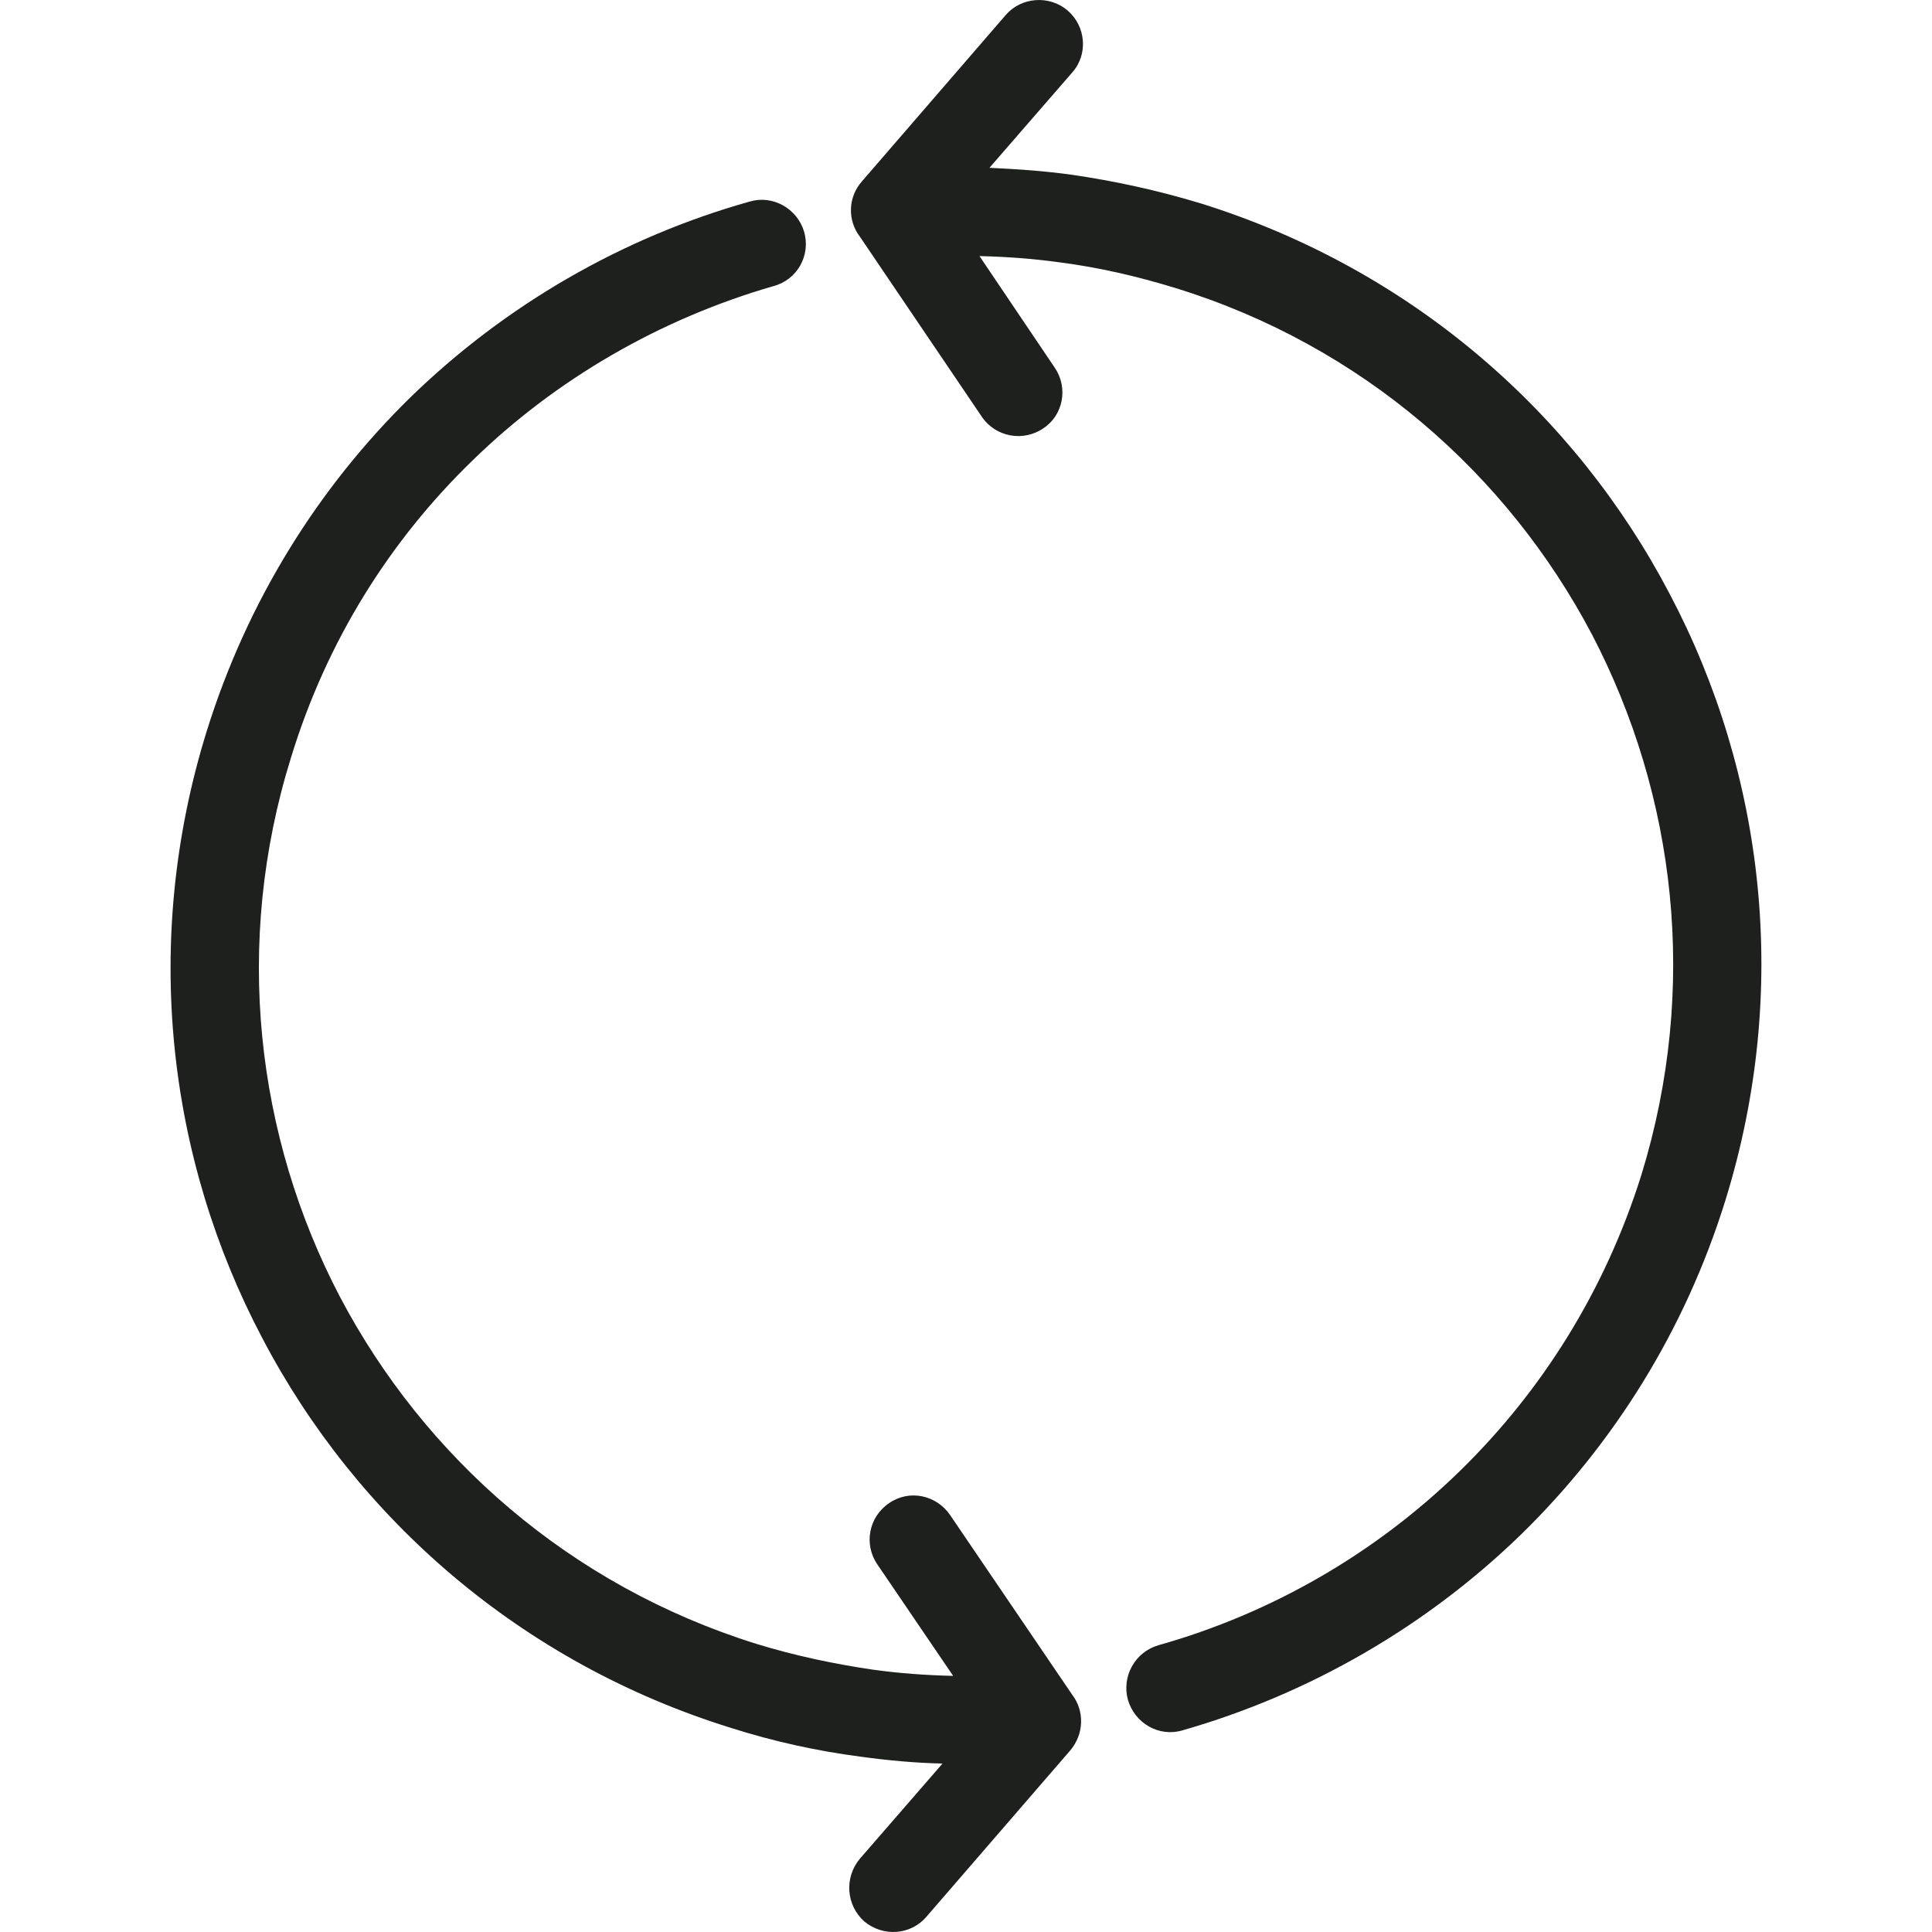
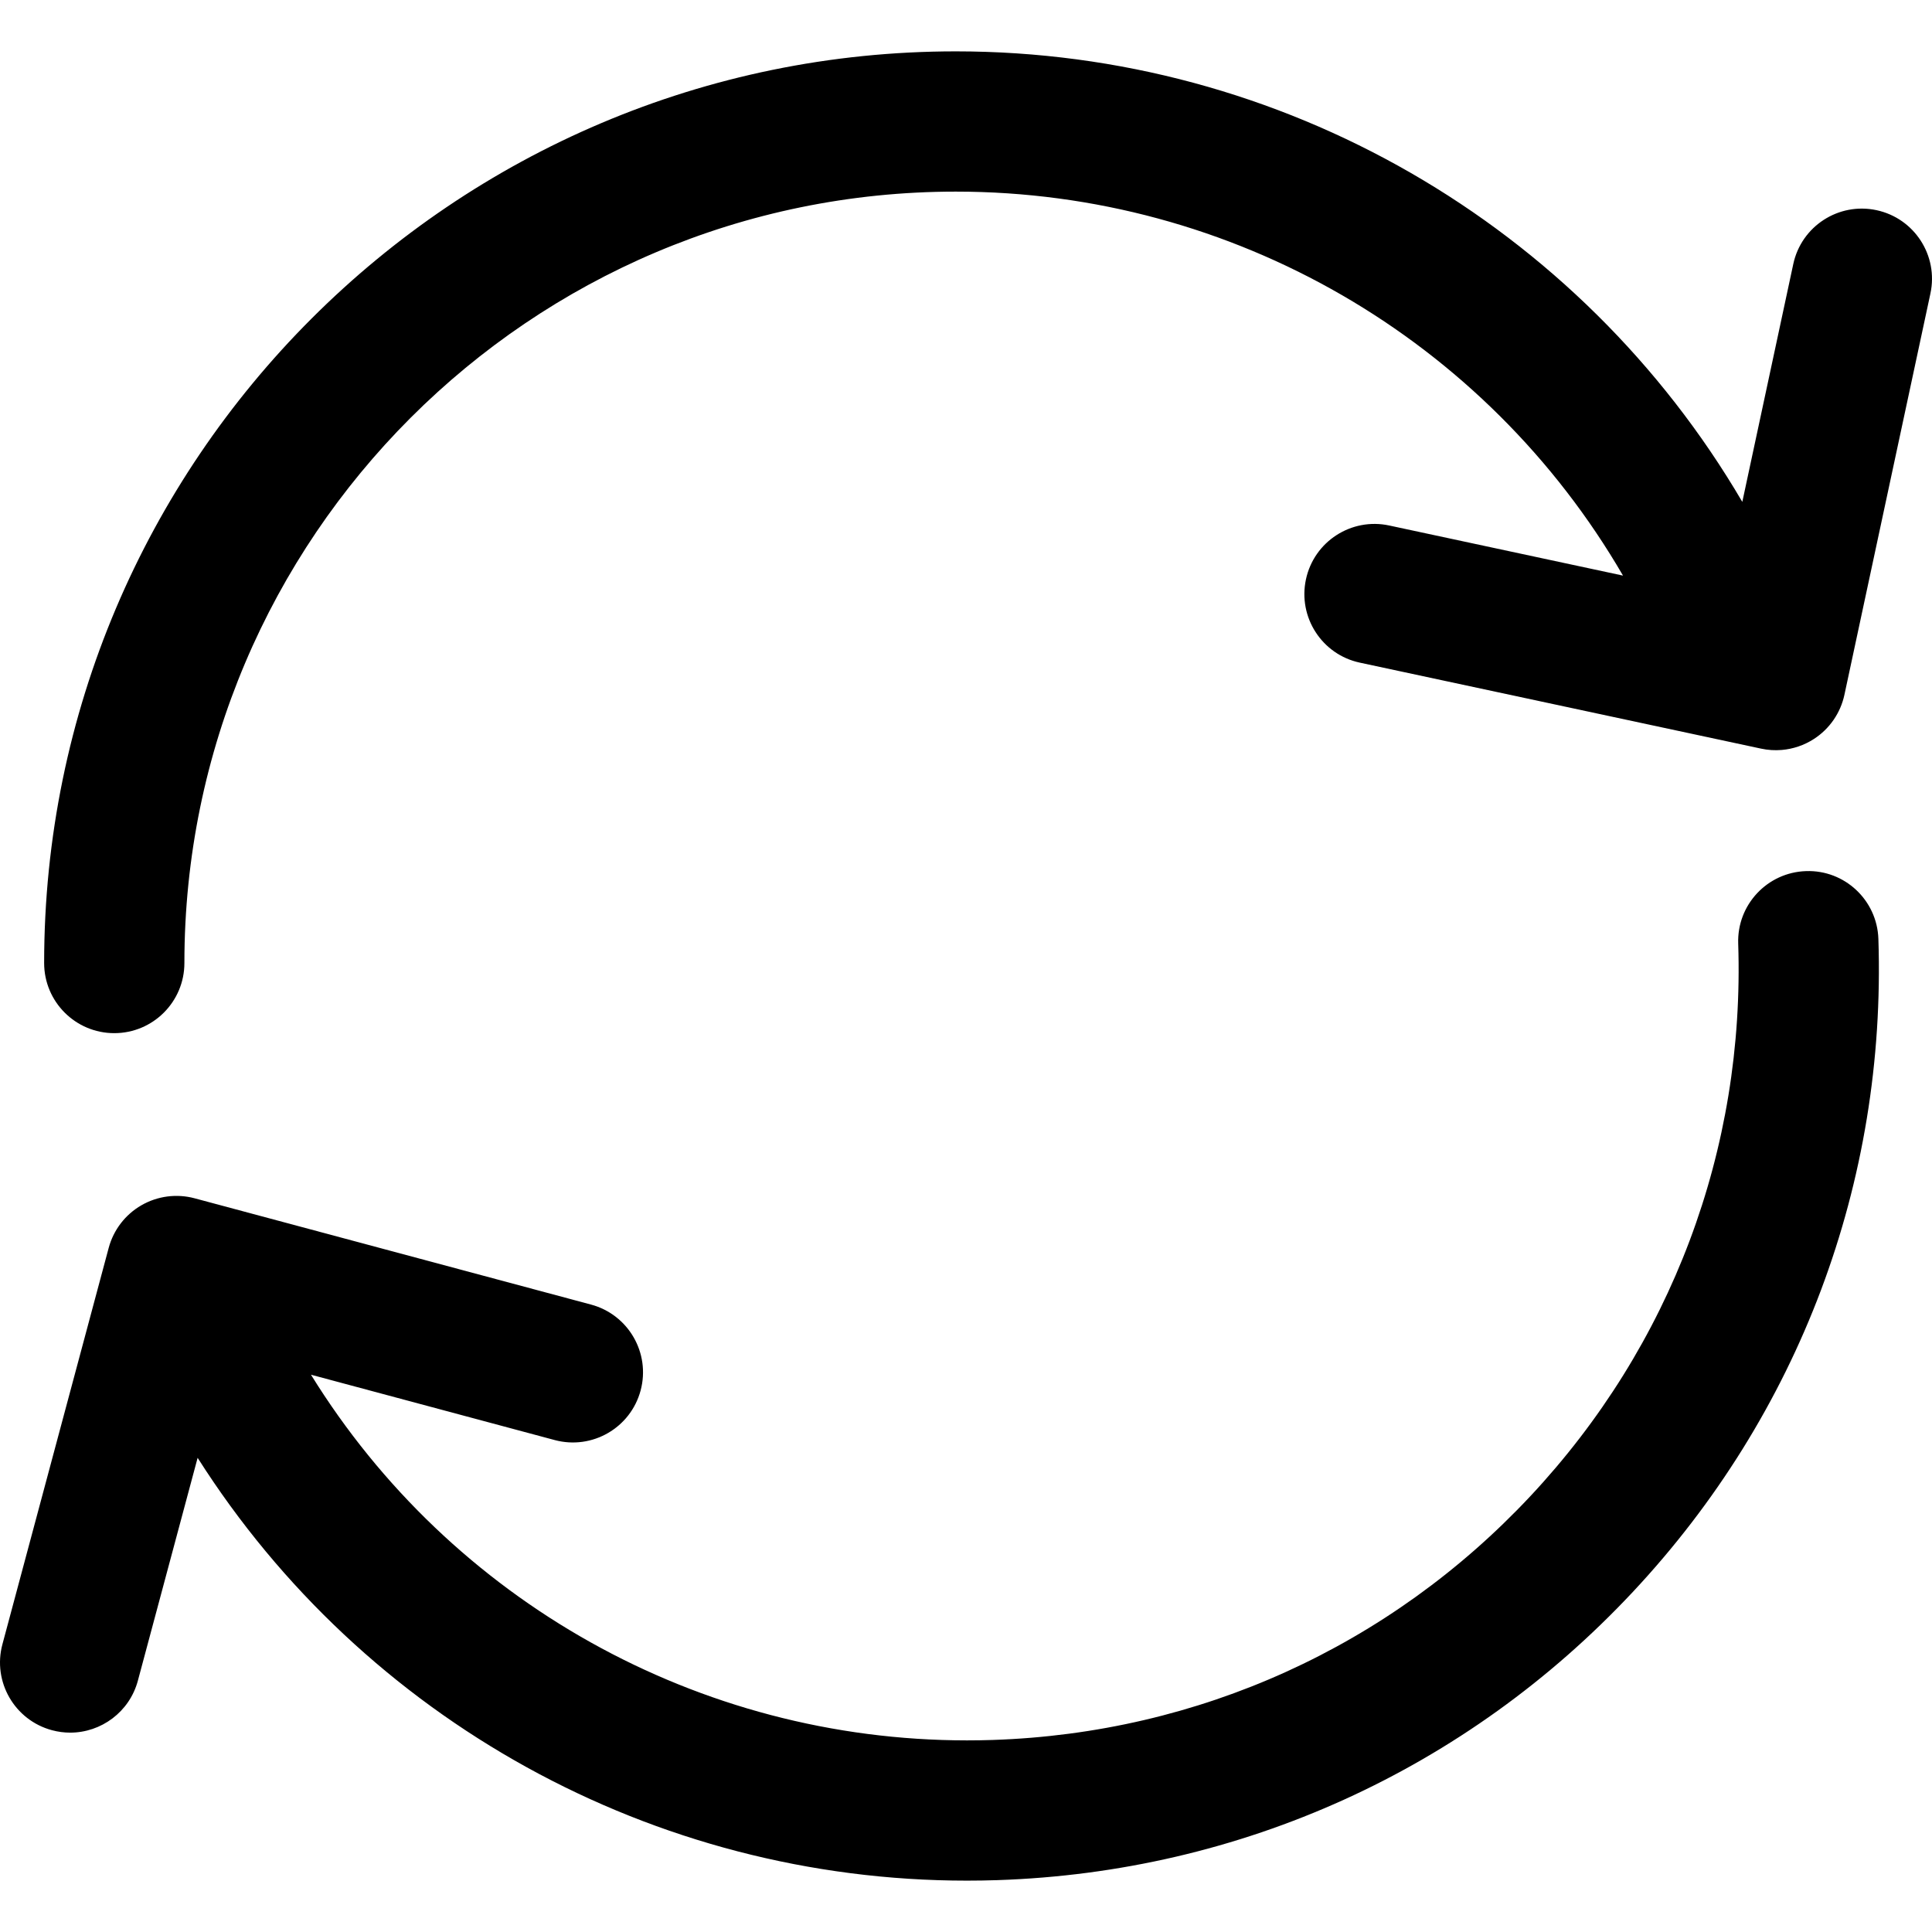
- <svg xmlns="http://www.w3.org/2000/svg" version="1.1" id="Capa_1" x="0px" y="0px" viewBox="0 0 48.965 48.965" style="enable-background:new 0 0 48.965 48.965;" xml:space="preserve">
-   <path style="fill:#1E201D;" d="M24.157,42.474l-1.921-2.825c-0.349-0.508-0.222-1.206,0.302-1.556  c0.508-0.349,1.19-0.206,1.54,0.302l3.095,4.555c0.317,0.413,0.302,1-0.048,1.413l-3.651,4.222c-0.397,0.46-1.095,0.508-1.571,0.111  c-0.46-0.413-0.508-1.111-0.111-1.587l2.095-2.413c-0.698-0.016-1.381-0.079-2.079-0.175c-1.095-0.143-2.19-0.381-3.286-0.73  c-5.317-1.651-9.476-5.301-11.872-9.873c-2.413-4.571-3.063-10.063-1.413-15.381c1.032-3.317,2.841-6.19,5.158-8.46  c2.413-2.349,5.381-4.063,8.603-4.968c0.587-0.175,1.206,0.175,1.381,0.762c0.175,0.603-0.175,1.222-0.778,1.381  c-2.857,0.825-5.508,2.349-7.635,4.428c-2.079,2.016-3.682,4.555-4.587,7.508c-1.476,4.73-0.889,9.619,1.238,13.682  c2.143,4.063,5.825,7.317,10.555,8.793c0.984,0.302,1.968,0.508,2.936,0.651C22.792,42.41,23.474,42.458,24.157,42.474  L24.157,42.474z M29.966,43.855c-0.587,0.175-1.206-0.175-1.381-0.778c-0.159-0.587,0.175-1.206,0.778-1.381  c2.873-0.81,5.508-2.333,7.65-4.428c2.063-2.016,3.666-4.555,4.587-7.492c1.46-4.746,0.873-9.619-1.254-13.698  C38.204,12.014,34.521,8.76,29.792,7.3c-0.984-0.302-1.952-0.524-2.936-0.651c-0.683-0.095-1.365-0.143-2.032-0.159l1.905,2.825  c0.349,0.508,0.222,1.206-0.286,1.54c-0.508,0.349-1.206,0.222-1.555-0.286l-3.095-4.571c-0.317-0.413-0.302-1,0.048-1.397  L25.49,0.38c0.397-0.46,1.111-0.508,1.571-0.111c0.46,0.397,0.524,1.111,0.111,1.571l-2.095,2.413  c0.698,0.032,1.381,0.079,2.079,0.175c1.095,0.159,2.19,0.397,3.286,0.73c5.333,1.667,9.476,5.317,11.872,9.889  c2.413,4.571,3.063,10.063,1.413,15.381c-1.032,3.317-2.841,6.174-5.158,8.444C36.156,41.22,33.188,42.934,29.966,43.855  L29.966,43.855z" />
+ <svg xmlns="http://www.w3.org/2000/svg" version="1.1" id="Capa_1" x="0px" y="0px" width="344.37px" height="344.37px" viewBox="0 0 344.37 344.37" style="enable-background:new 0 0 344.37 344.37;" xml:space="preserve">
+   <g>
+     <g>
+       <path d="M334.485,37.463c-6.753-1.449-13.396,2.853-14.842,9.603l-9.084,42.391C281.637,40.117,228.551,9.155,170.368,9.155    c-89.603,0-162.5,72.896-162.5,162.5c0,6.903,5.596,12.5,12.5,12.5c6.903,0,12.5-5.597,12.5-12.5    c0-75.818,61.682-137.5,137.5-137.5c49.429,0,94.515,26.403,118.925,68.443l-41.674-8.931c-6.752-1.447-13.396,2.854-14.841,9.604    c-1.446,6.75,2.854,13.396,9.604,14.842l71.536,15.33c1.215,0.261,2.449,0.336,3.666,0.234c2.027-0.171,4.003-0.836,5.743-1.962    c2.784-1.801,4.738-4.634,5.433-7.875l15.331-71.536C345.535,45.555,341.235,38.911,334.485,37.463z" />
+       <path d="M321.907,155.271c-6.899,0.228-12.309,6.006-12.081,12.905c1.212,36.708-11.942,71.689-37.042,98.504    c-25.099,26.812-59.137,42.248-95.844,43.46c-1.53,0.05-3.052,0.075-4.576,0.075c-47.896-0.002-92.018-24.877-116.936-65.18    l43.447,11.65c6.668,1.787,13.523-2.168,15.311-8.837c1.788-6.668-2.168-13.522-8.836-15.312l-70.664-18.946    c-3.202-0.857-6.615-0.409-9.485,1.247c-2.872,1.656-4.967,4.387-5.826,7.589L0.43,293.092    c-1.788,6.668,2.168,13.522,8.836,15.311c1.085,0.291,2.173,0.431,3.245,0.431c5.518,0,10.569-3.684,12.066-9.267l10.649-39.717    c29.624,46.647,81.189,75.367,137.132,75.365c1.797,0,3.604-0.029,5.408-0.089c43.381-1.434,83.608-19.674,113.271-51.362    s45.209-73.031,43.776-116.413C334.586,160.453,328.805,155.026,321.907,155.271z" />
+     </g>
+   </g>
  <g>
</g>
  <g>
</g>
  <g>
</g>
  <g>
</g>
  <g>
</g>
  <g>
</g>
  <g>
</g>
  <g>
</g>
  <g>
</g>
  <g>
</g>
  <g>
</g>
  <g>
</g>
  <g>
</g>
  <g>
</g>
  <g>
</g>
</svg>
